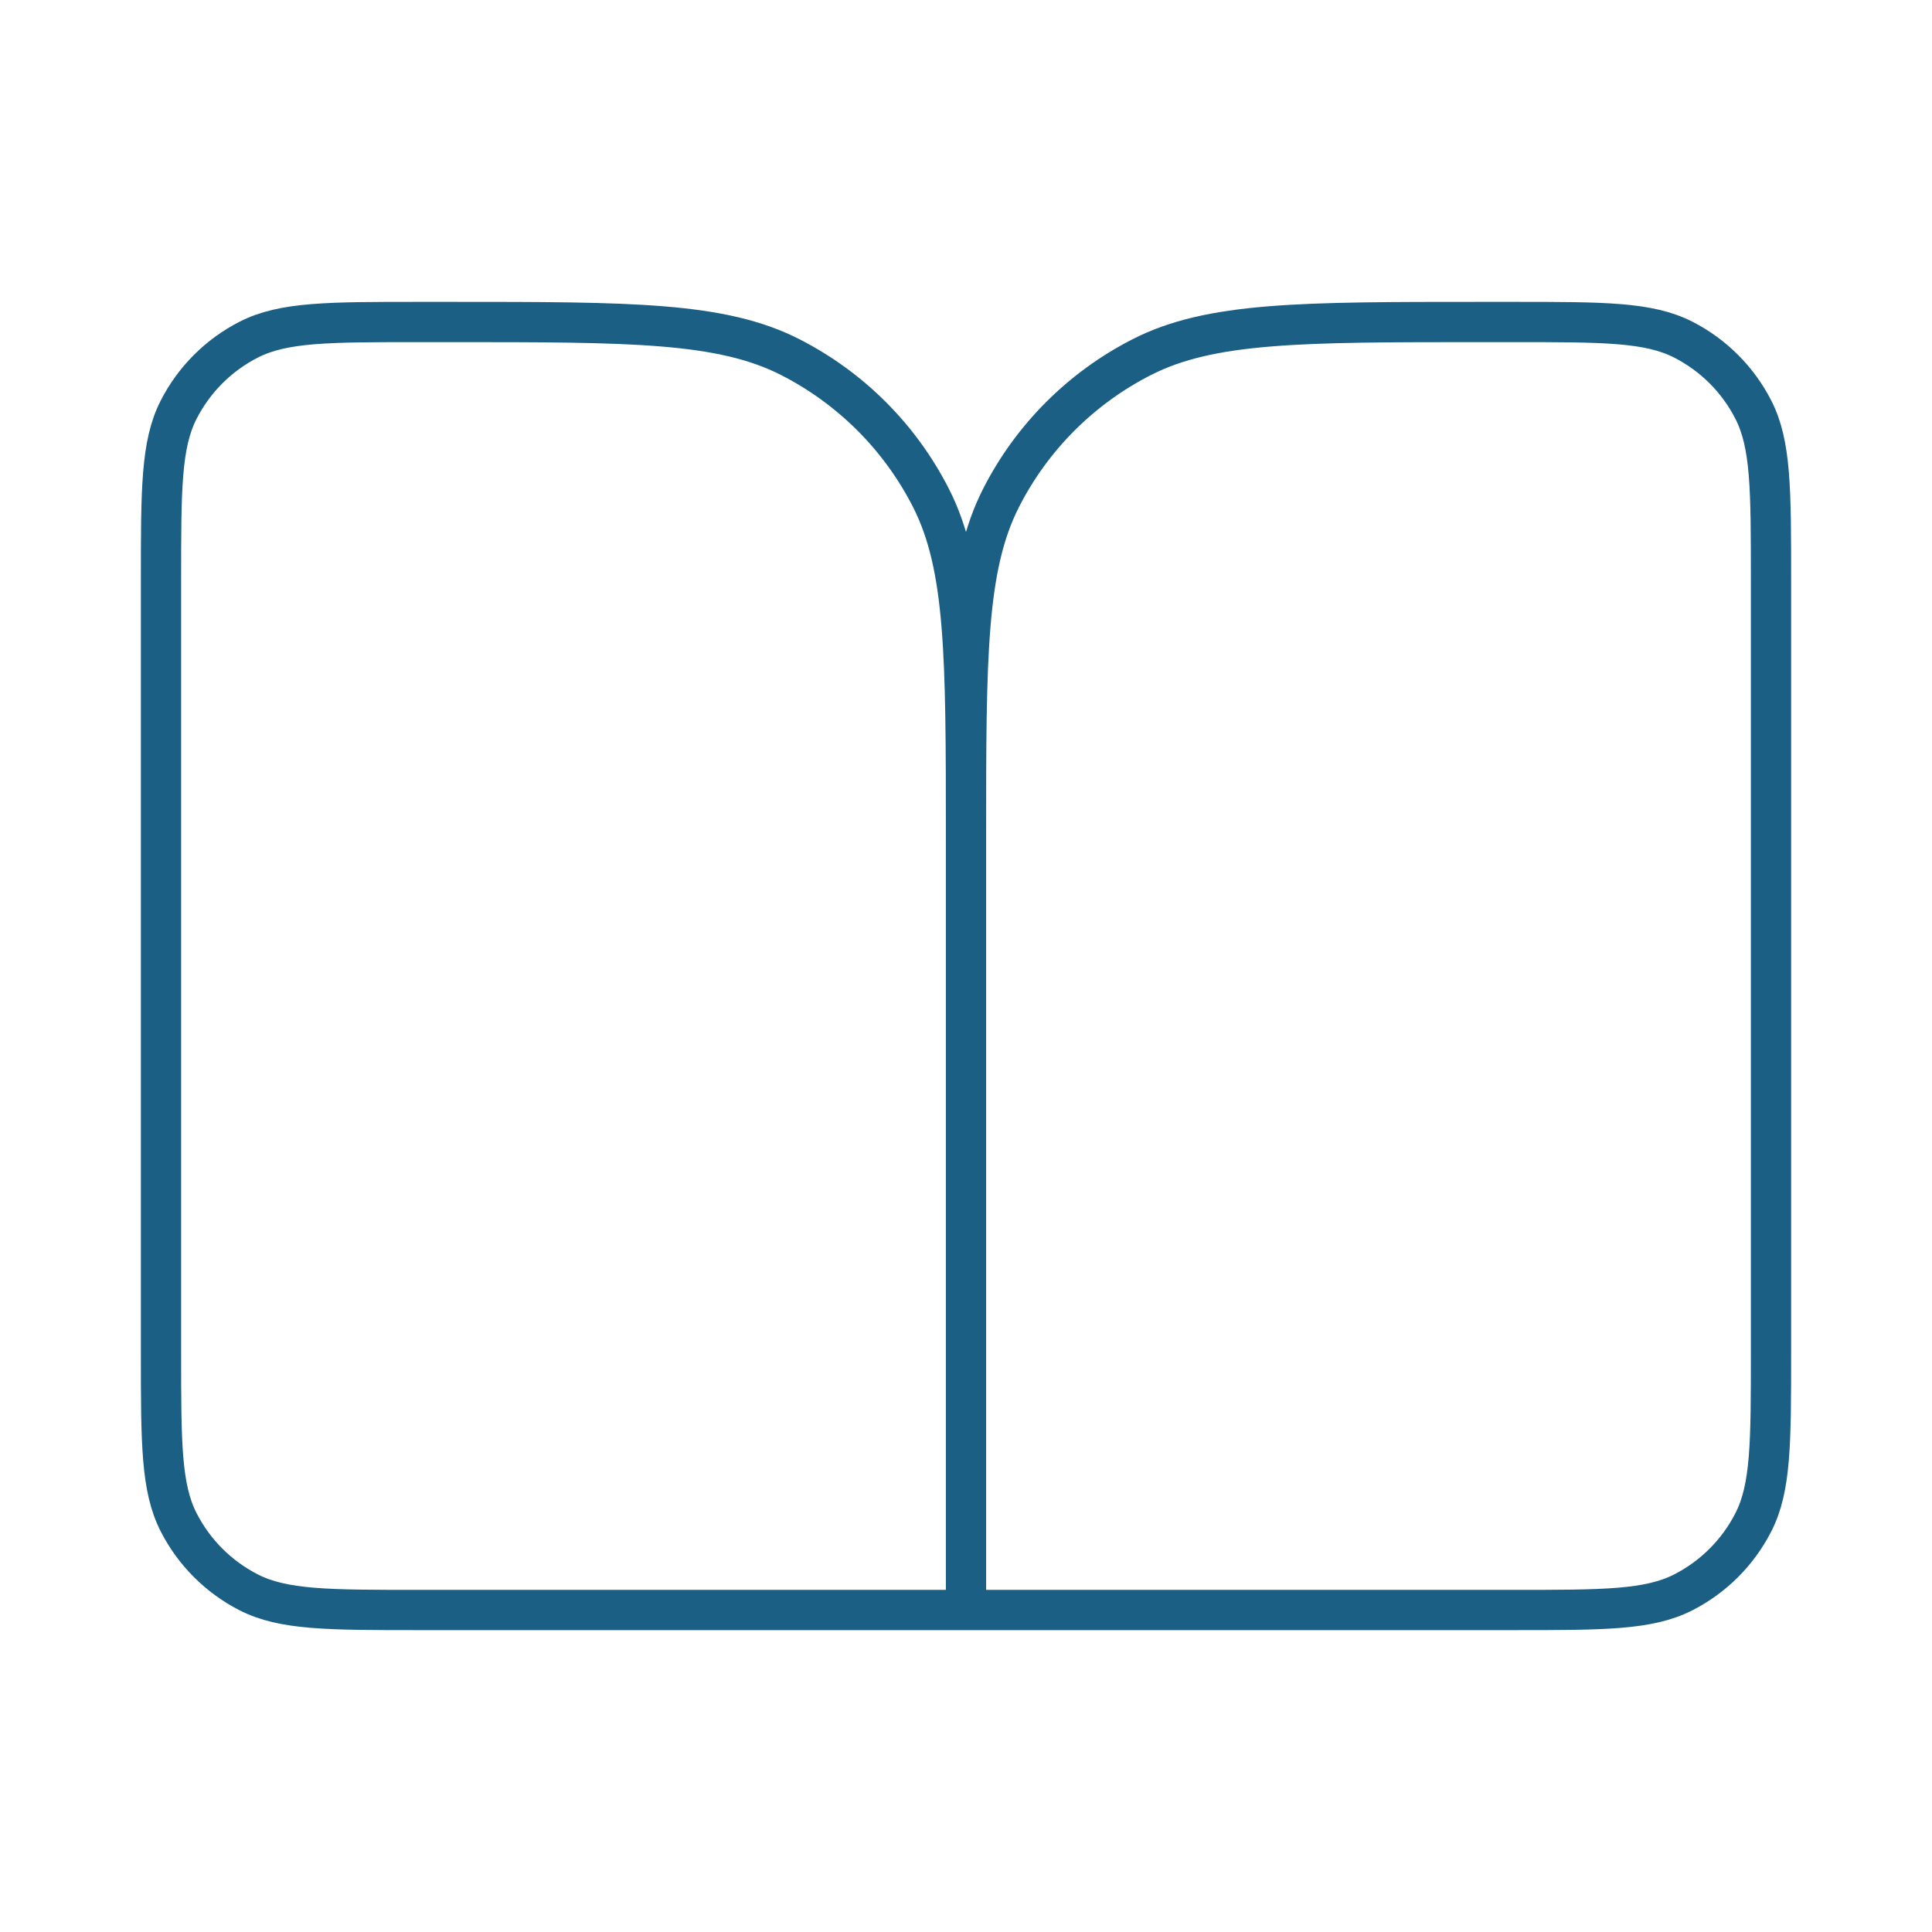
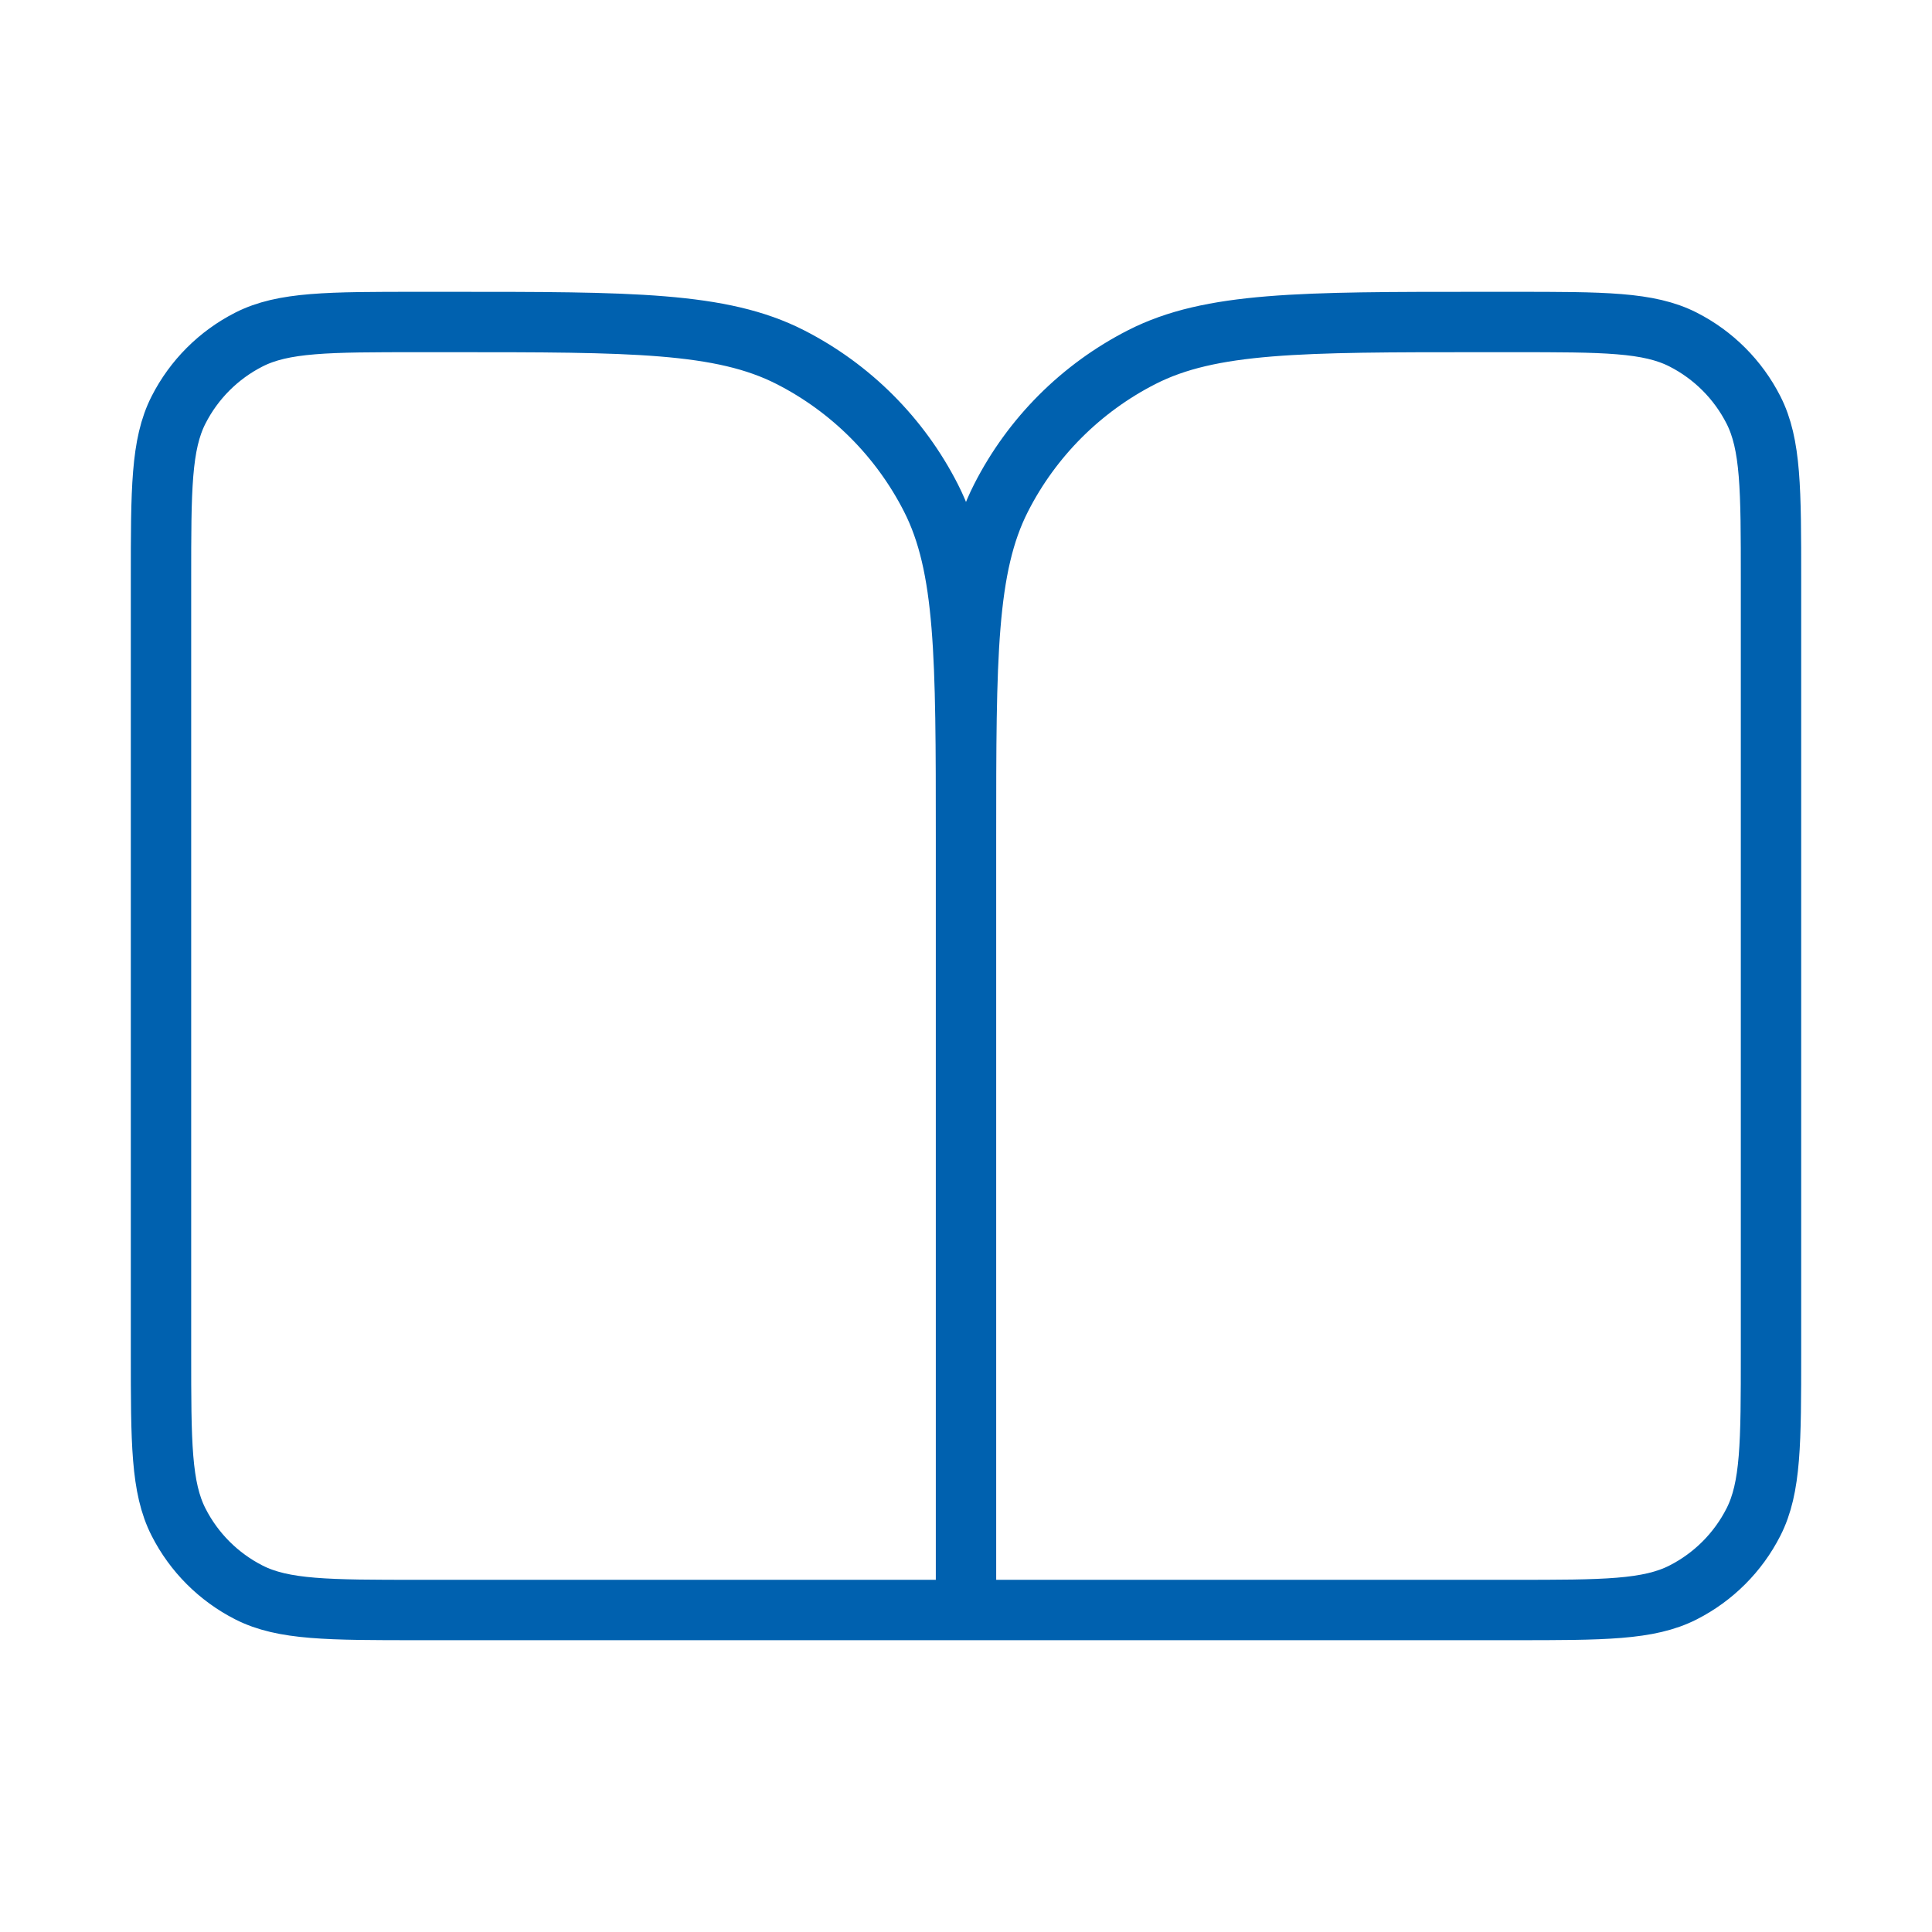
<svg xmlns="http://www.w3.org/2000/svg" preserveAspectRatio="none" overflow="visible" style="display: block;" width="48" height="48" viewBox="0 0 48 48" fill="none">
  <g id="Frame">
-     <path id="Vector" d="M24 40H10.4C8.16 40 7.04 40 6.184 39.564C5.431 39.181 4.819 38.569 4.436 37.816C4 36.96 4 35.84 4 33.6V14.4C4 12.16 4 11.04 4.436 10.184C4.819 9.431 5.431 8.819 6.184 8.436C7.04 8 8.16 8 10.4 8H11.2C15.68 8 17.921 8 19.632 8.872C21.137 9.639 22.361 10.863 23.128 12.368C24 14.079 24 16.32 24 20.8M24 40V20.8M24 40H37.6C39.84 40 40.96 40 41.816 39.564C42.569 39.181 43.181 38.569 43.564 37.816C44 36.96 44 35.84 44 33.6V14.4C44 12.16 44 11.04 43.564 10.184C43.181 9.431 42.569 8.819 41.816 8.436C40.96 8 39.84 8 37.6 8H36.8C32.32 8 30.079 8 28.368 8.872C26.863 9.639 25.639 10.863 24.872 12.368C24 14.079 24 16.32 24 20.8" stroke="#1C5F85" stroke-linecap="round" stroke-linejoin="round" />
+     <path id="Vector" d="M24 40H10.4C8.16 40 7.04 40 6.184 39.564C5.431 39.181 4.819 38.569 4.436 37.816C4 36.96 4 35.84 4 33.6V14.4C4 12.16 4 11.04 4.436 10.184C4.819 9.431 5.431 8.819 6.184 8.436C7.04 8 8.16 8 10.4 8H11.2C15.68 8 17.921 8 19.632 8.872C21.137 9.639 22.361 10.863 23.128 12.368C24 14.079 24 16.32 24 20.8M24 40V20.8M24 40H37.6C39.84 40 40.96 40 41.816 39.564C42.569 39.181 43.181 38.569 43.564 37.816C44 36.96 44 35.84 44 33.6V14.4C44 12.16 44 11.04 43.564 10.184C43.181 9.431 42.569 8.819 41.816 8.436C40.96 8 39.84 8 37.6 8H36.8C32.32 8 30.079 8 28.368 8.872C26.863 9.639 25.639 10.863 24.872 12.368C24 14.079 24 16.32 24 20.8" stroke="#0061AF" stroke-width="1.5" stroke-linecap="round" stroke-linejoin="round" />
  </g>
</svg>
